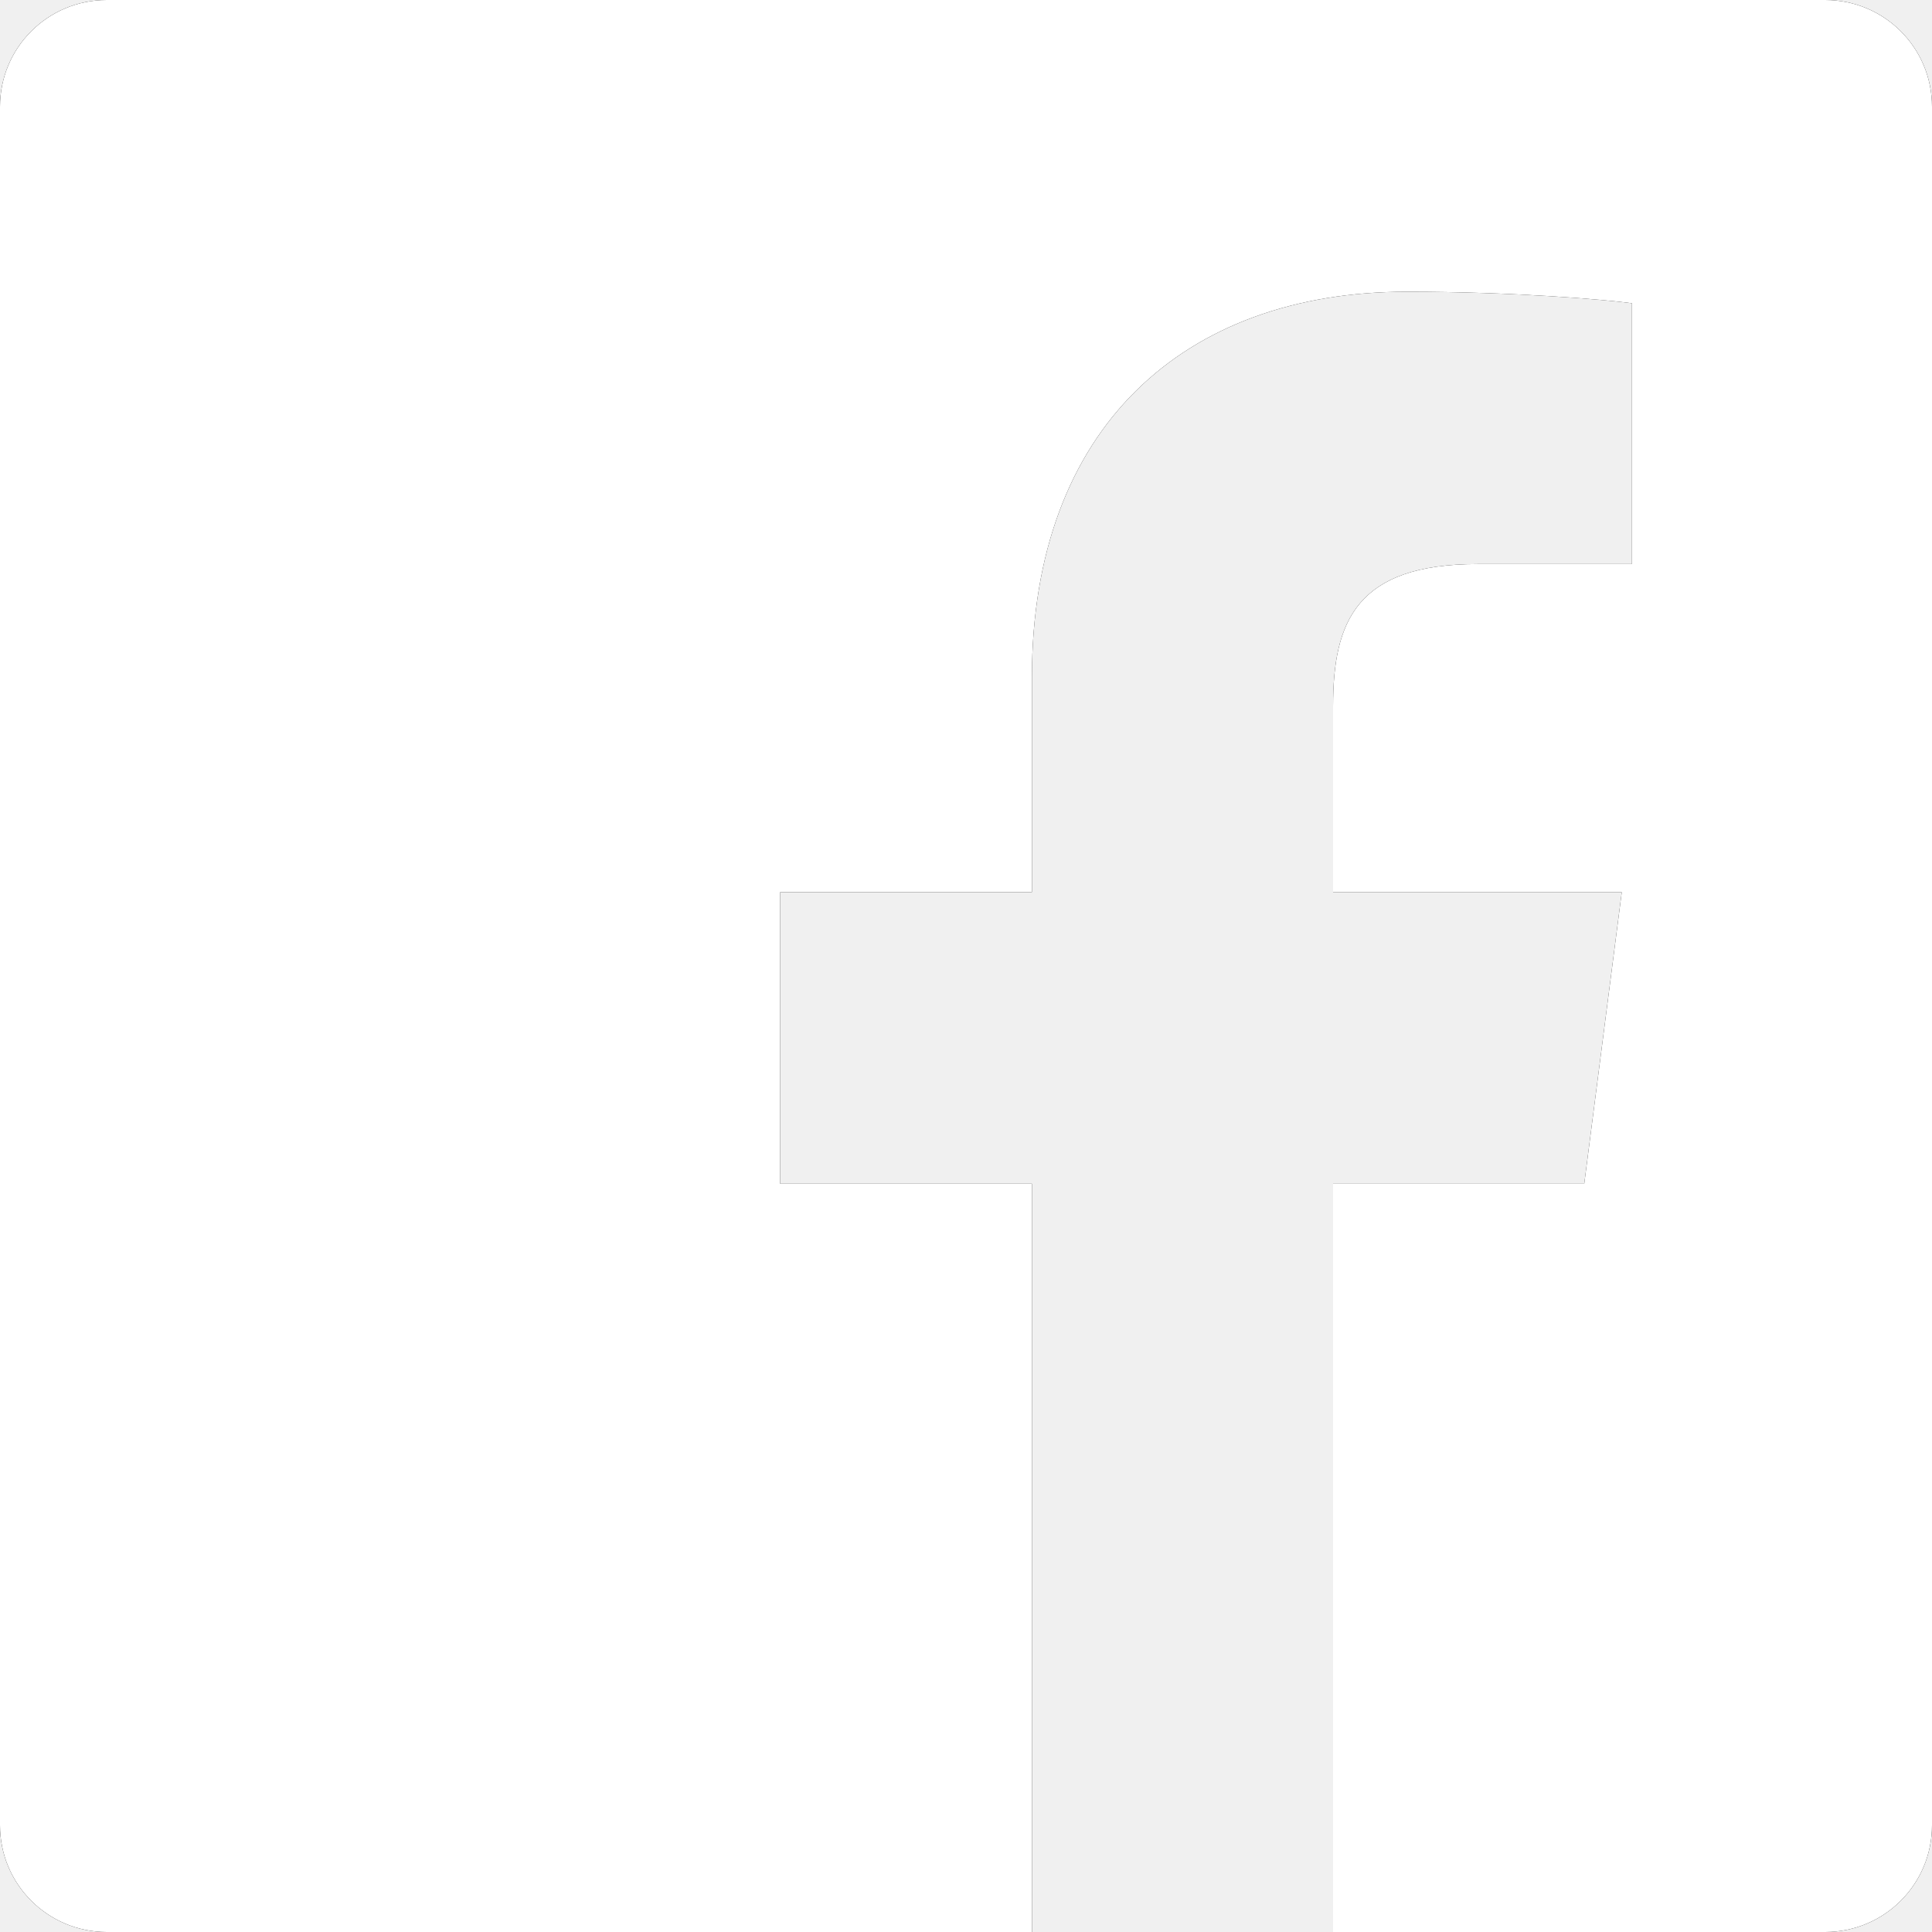
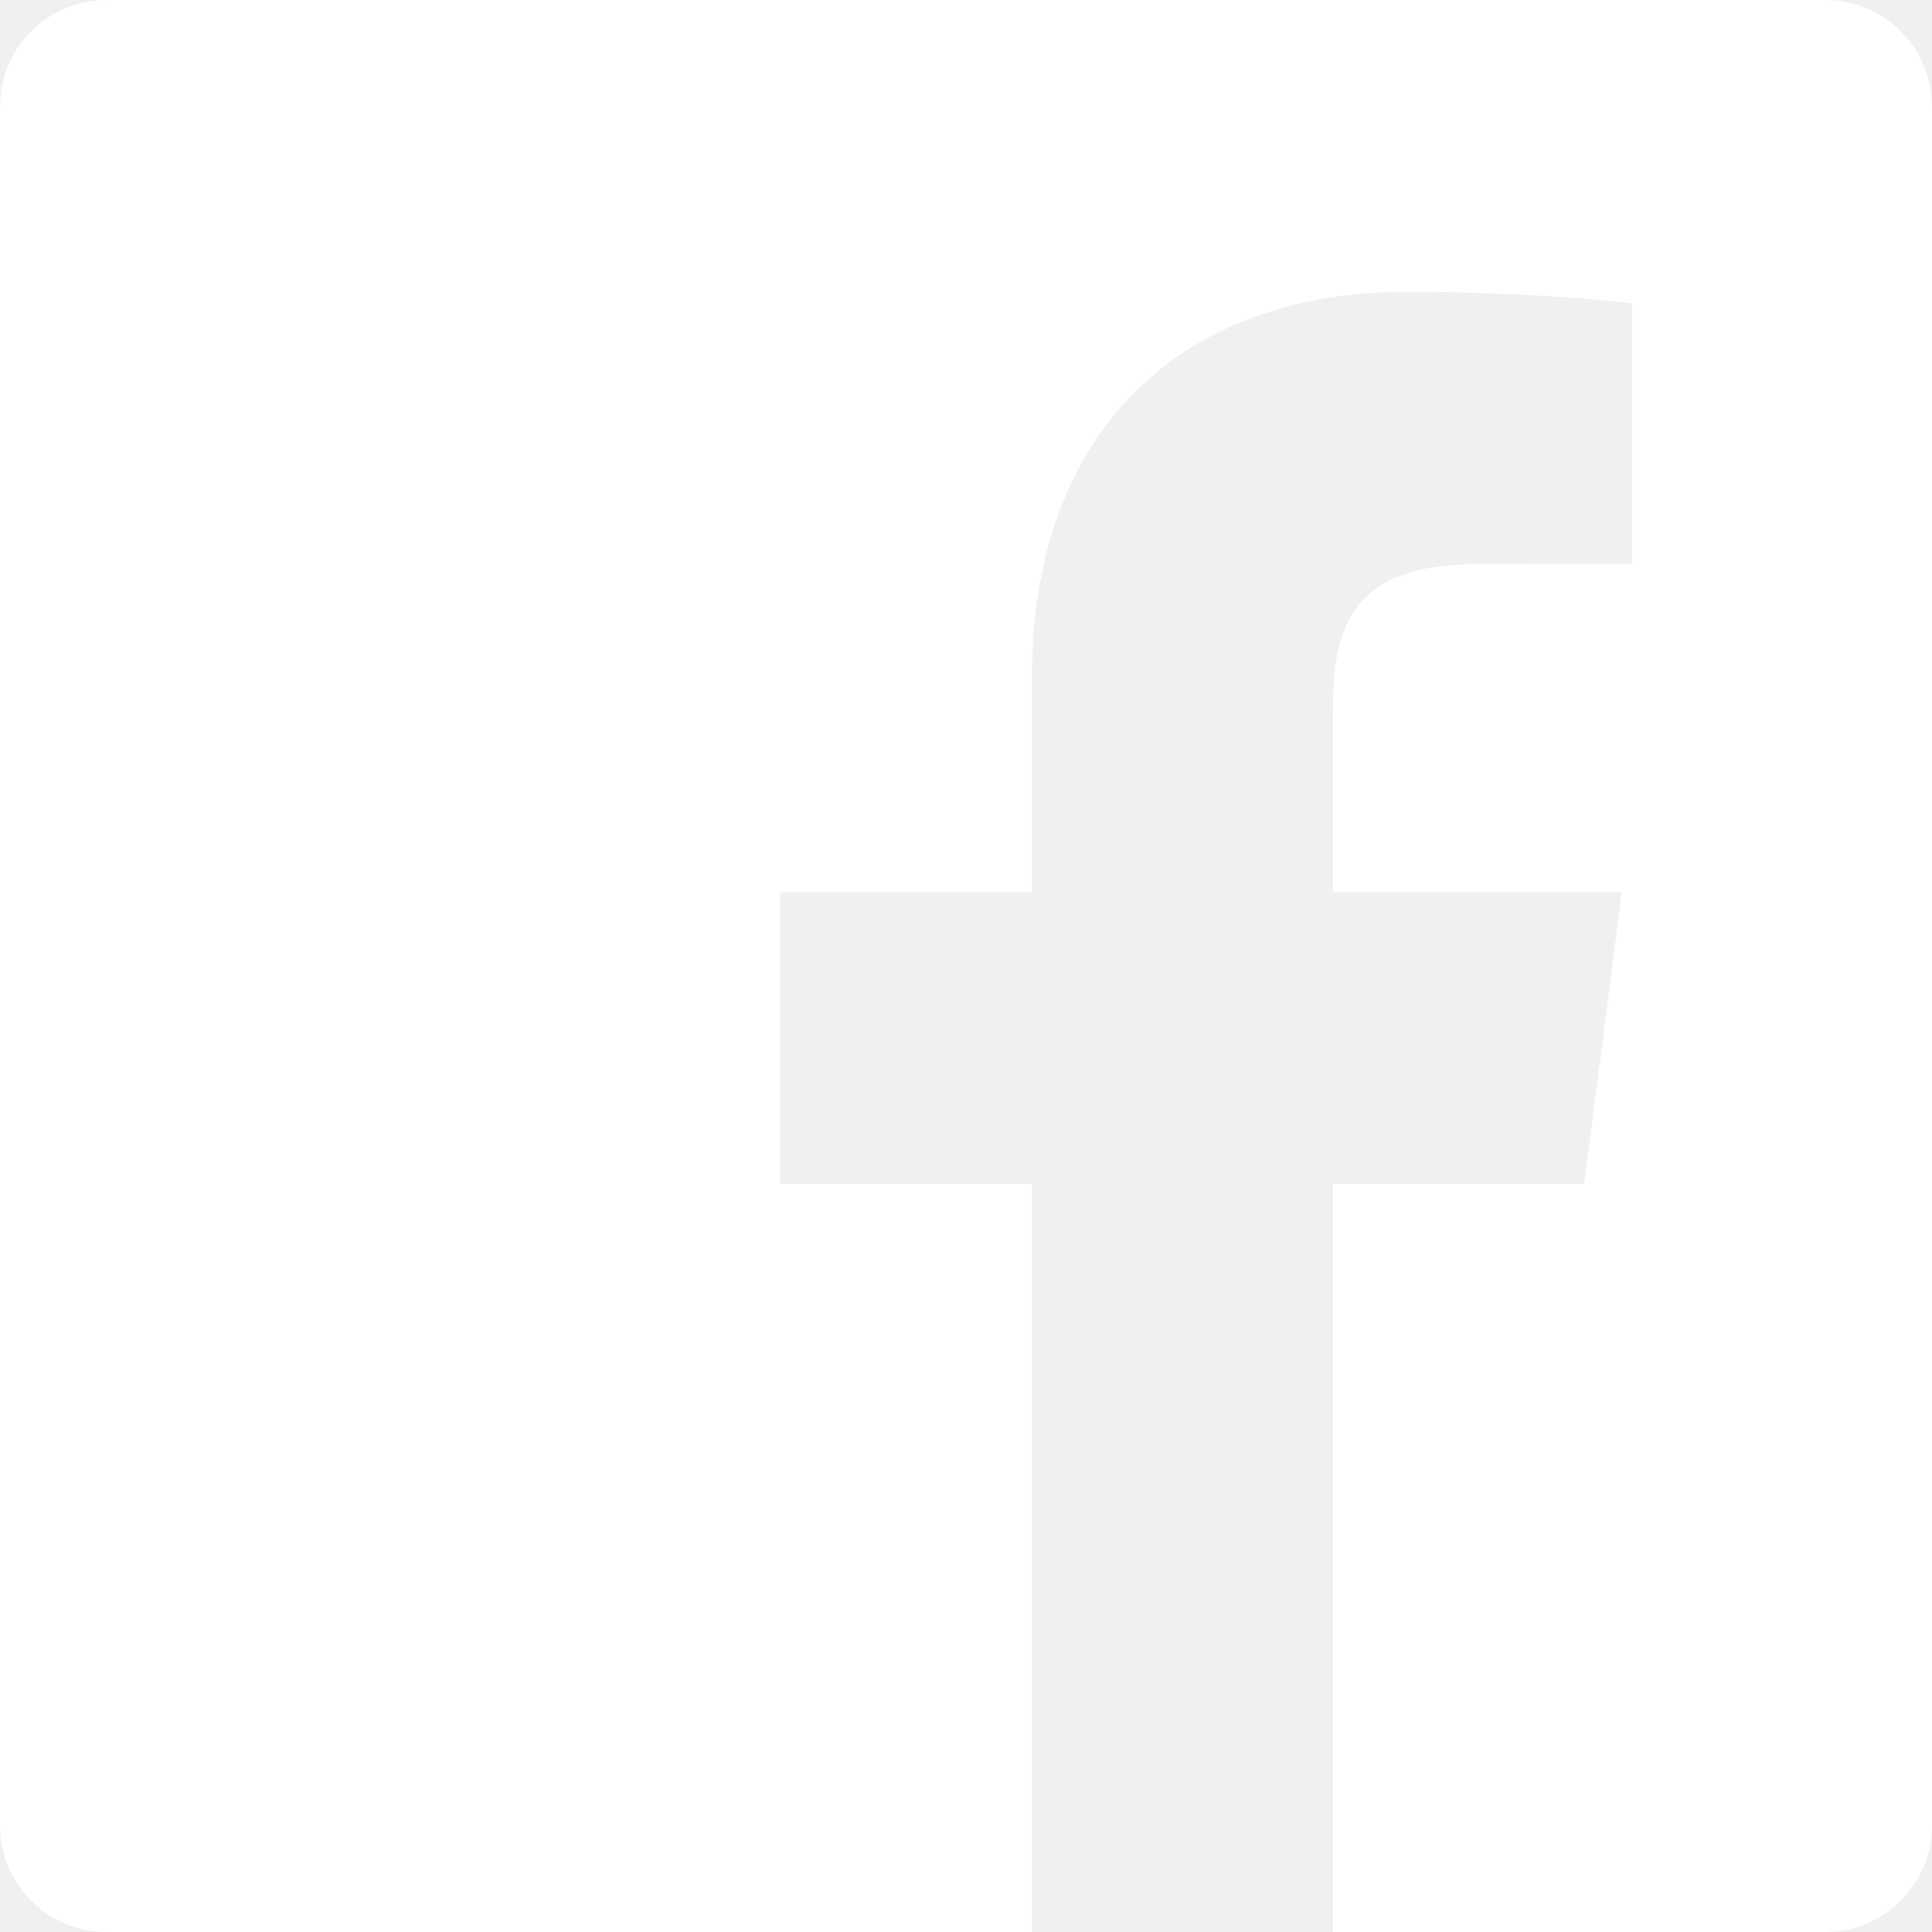
- <svg xmlns="http://www.w3.org/2000/svg" xmlns:xlink="http://www.w3.org/1999/xlink" width="24" height="24" viewBox="0 0 24 24">
+ <svg xmlns="http://www.w3.org/2000/svg" xmlns:xlink="http://www.w3.org/1999/xlink" width="48" height="48" viewBox="0 0 48 48">
  <defs>
-     <path d="M12.82 24H1.324A1.325 1.325 0 0 1 0 22.675V1.325C0 .593.593 0 1.325 0h21.35C23.407 0 24 .593 24 1.325v21.35c0 .732-.593 1.325-1.325 1.325H16.56v-9.294h3.12l.466-3.622H16.56V8.77c0-1.048.29-1.763 1.795-1.763h1.918v-3.24c-.332-.045-1.47-.143-2.795-.143-2.766 0-4.659 1.688-4.659 4.788v2.67H9.692v3.623h3.127V24z" id="a" />
+     <path d="M25.638 48H2.65A2.65 2.65 0 0 1 0 45.35V2.65A2.649 2.649 0 0 1 2.65 0H45.35A2.649 2.649 0 0 1 48 2.65v42.7A2.65 2.65 0 0 1 45.351 48H33.119V29.412h6.24l.934-7.244h-7.174v-4.625c0-2.098.583-3.527 3.59-3.527l3.836-.002V7.535c-.663-.088-2.94-.285-5.59-.285-5.53 0-9.317 3.376-9.317 9.575v5.343h-6.255v7.244h6.255V48z" id="a" />
  </defs>
-   <g fill="none" fill-rule="evenodd">
-     <mask id="b" fill="#fff">
-       <use xlink:href="#a" />
-     </mask>
-     <use fill="#000" xlink:href="#a" />
-     <g mask="url(#b)" fill="#FFF">
-       <path d="M0 0h24v24H0z" />
-     </g>
-   </g>
+   <use fill="#FFF" xlink:href="#a" fill-rule="evenodd" />
</svg>
